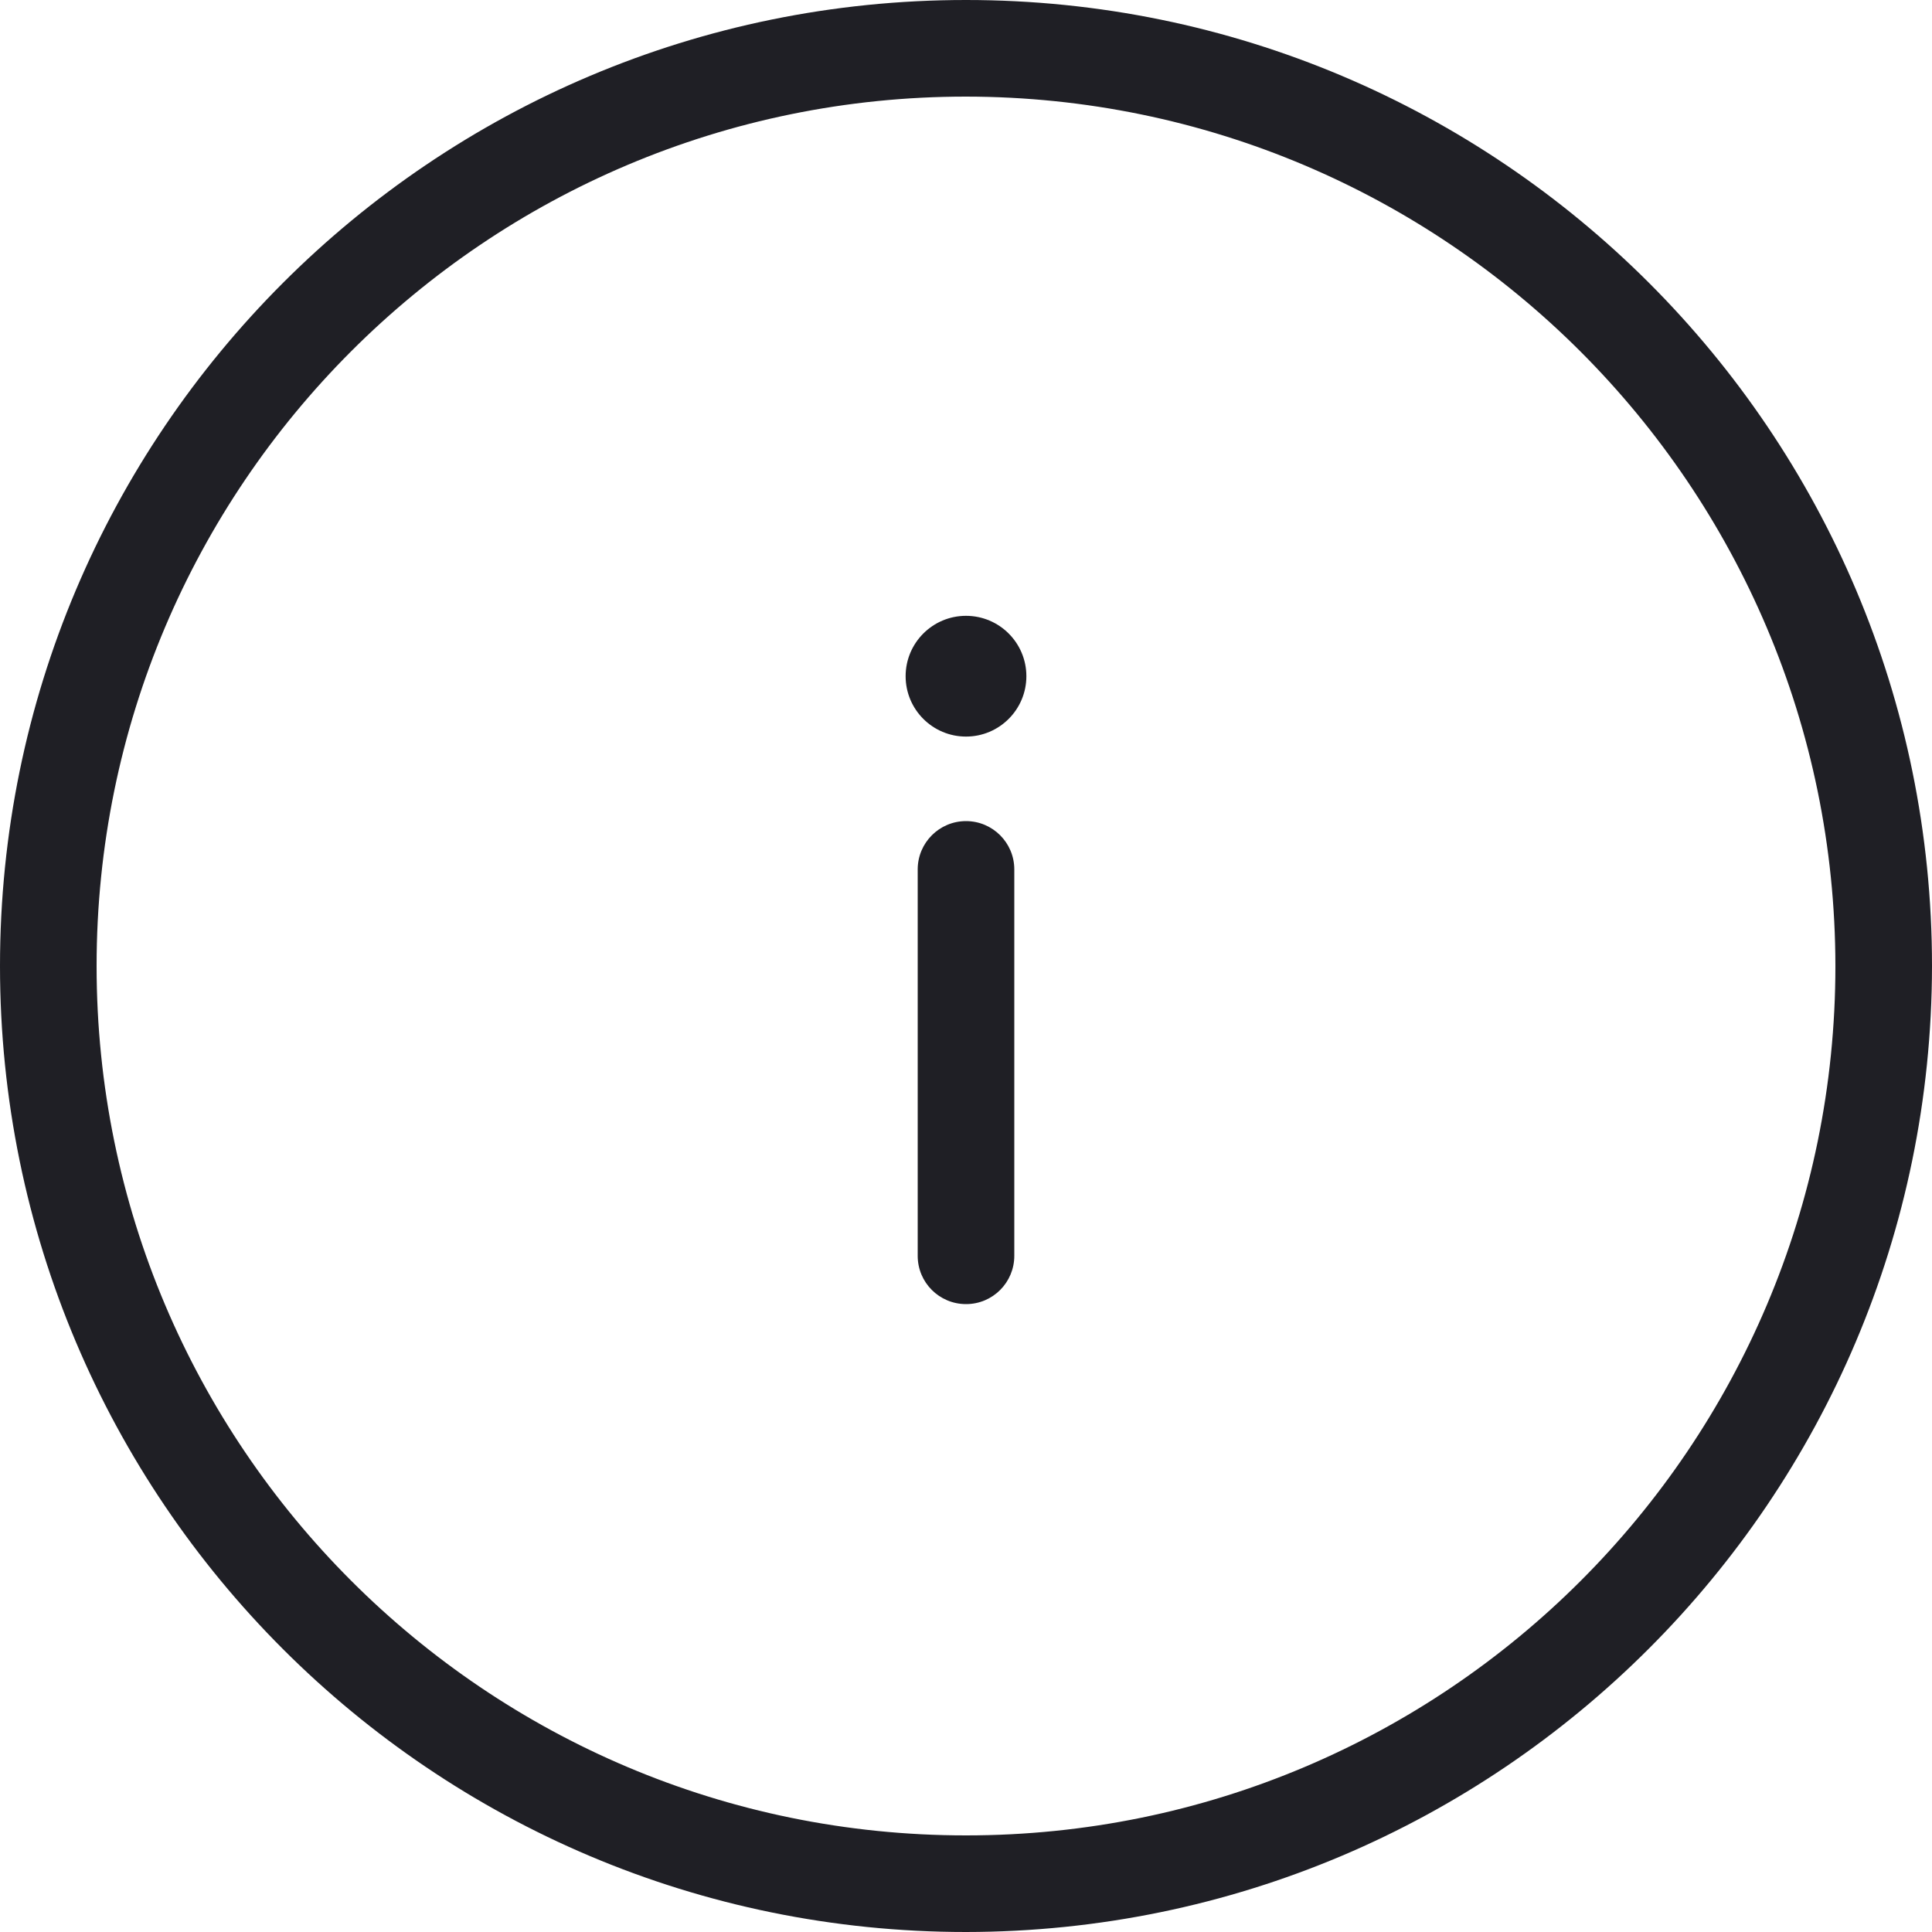
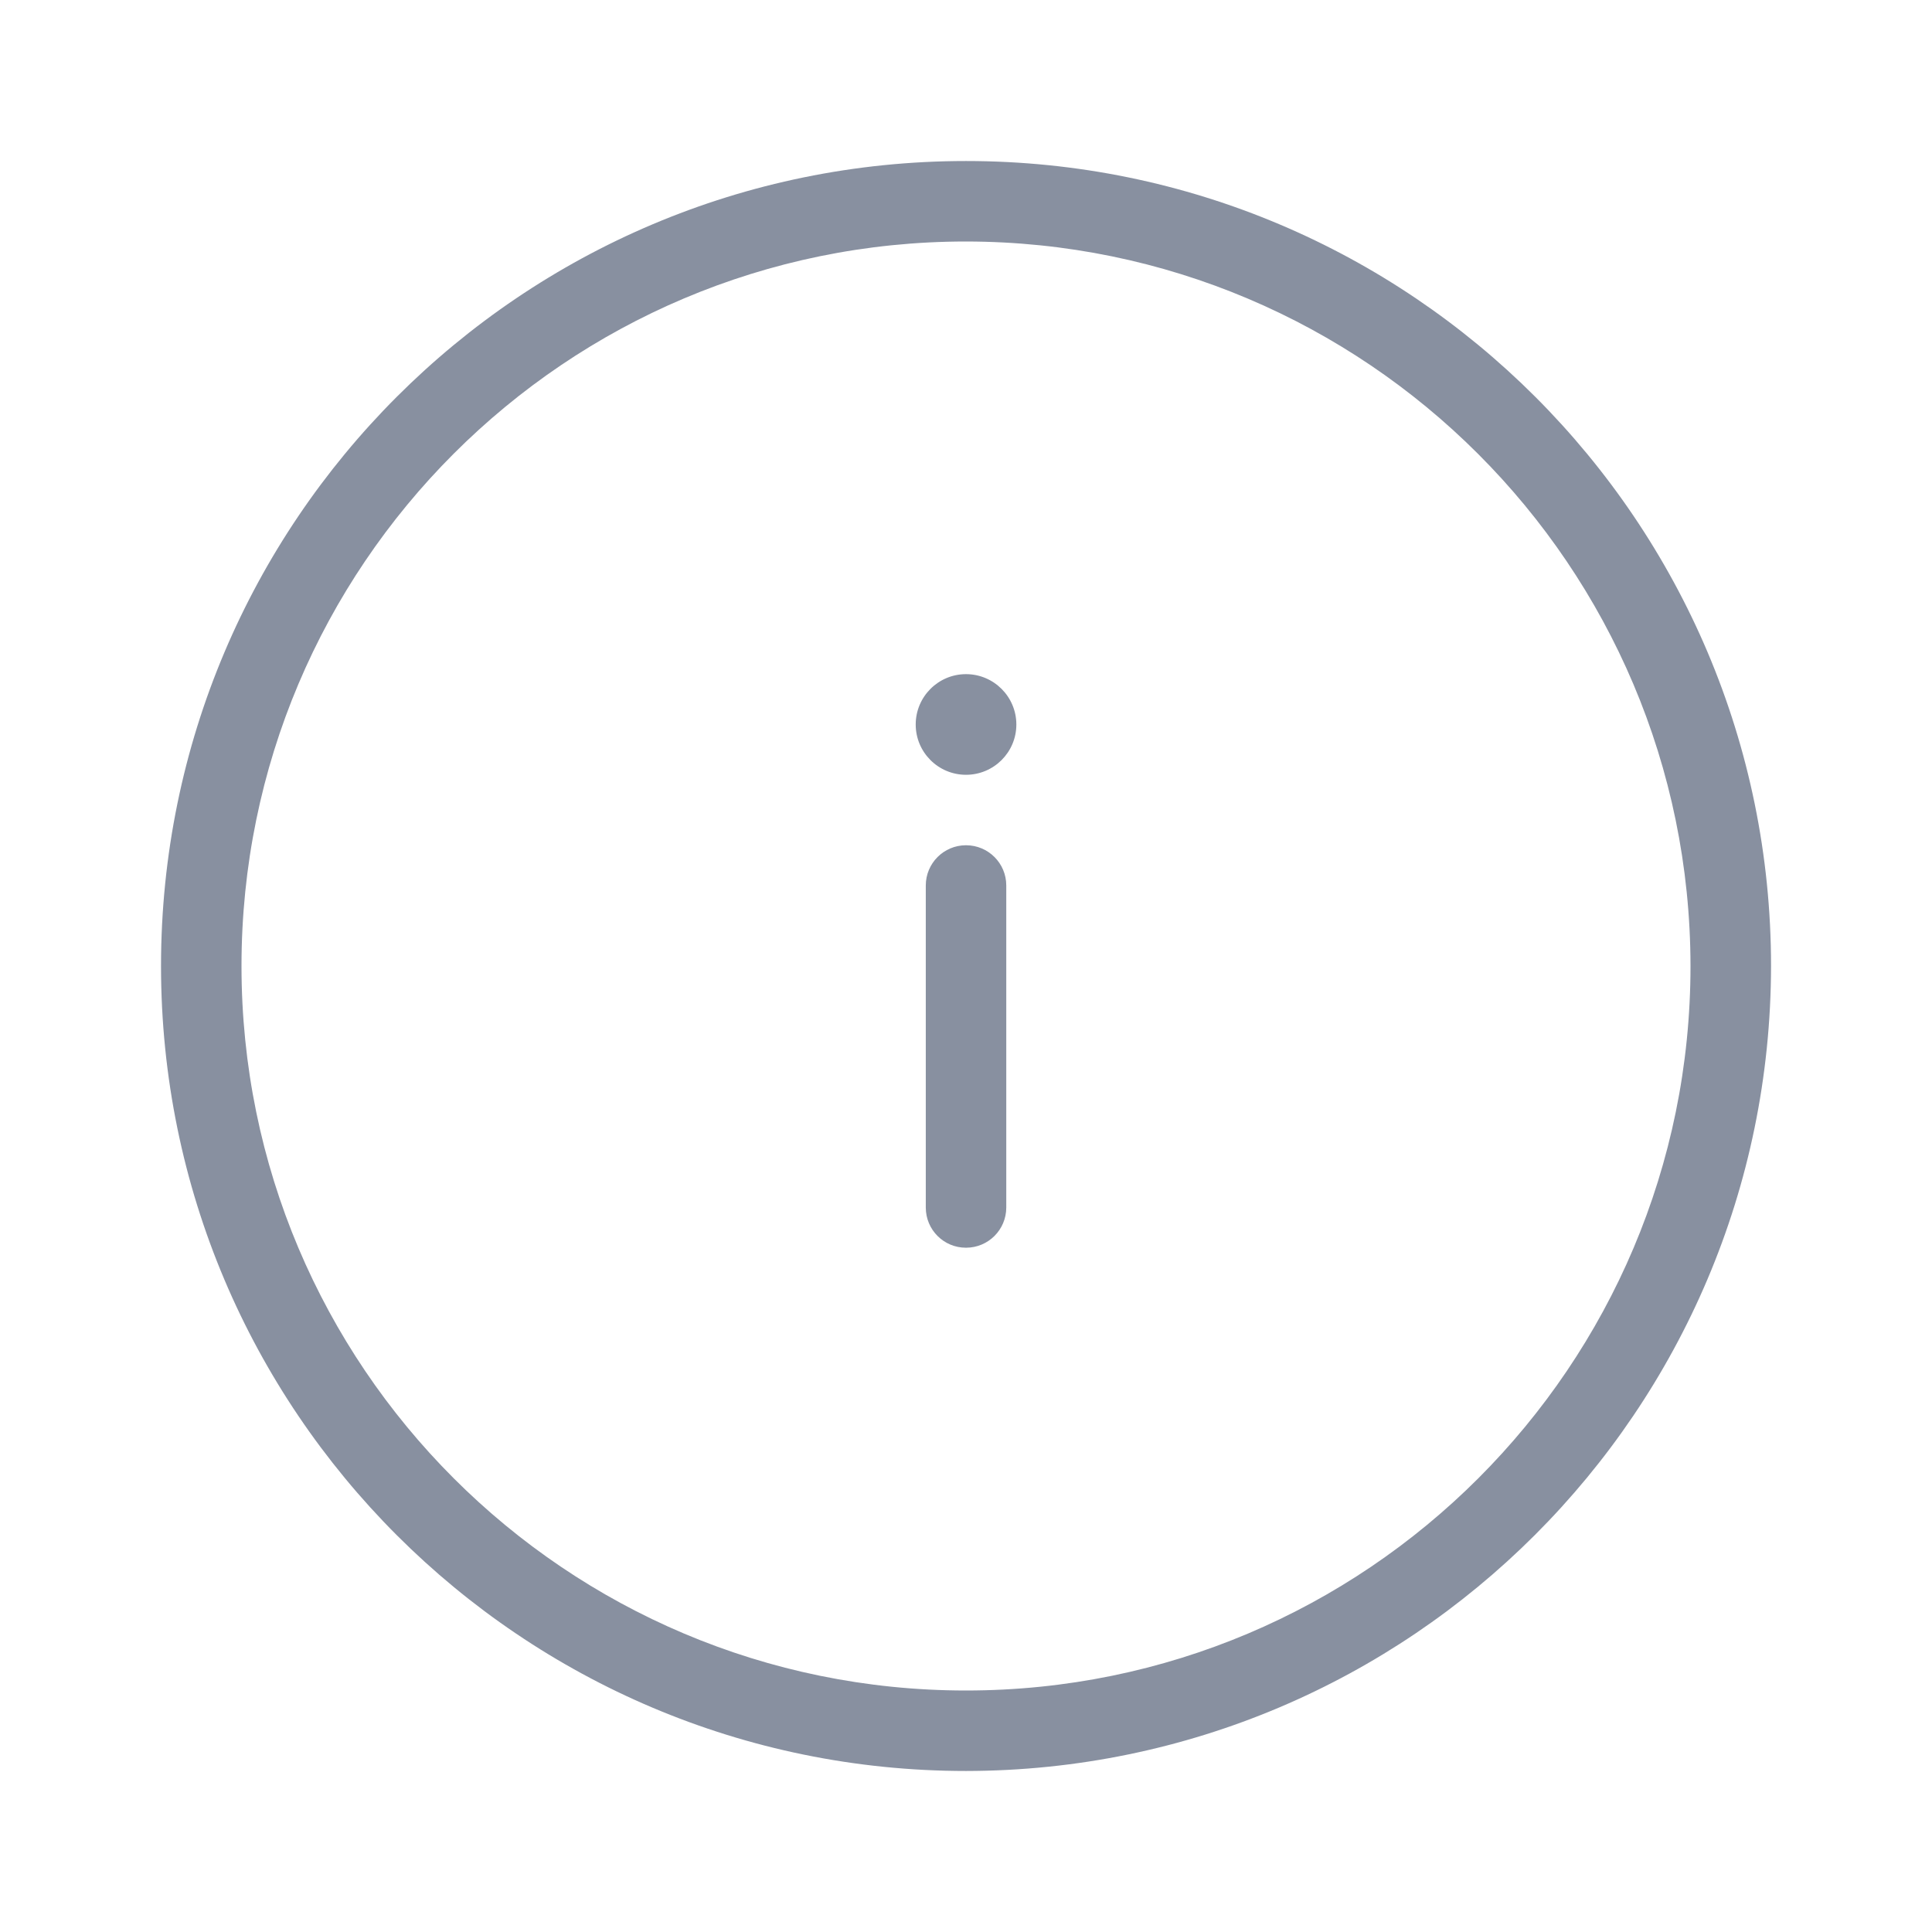
- <svg xmlns="http://www.w3.org/2000/svg" width="20" height="20" viewBox="0 0 20 20" fill="none">
-   <path d="M10 6.375C9.655 6.375 9.375 6.655 9.375 7C9.375 7.345 9.655 7.625 10 7.625C10.345 7.625 10.625 7.345 10.625 7C10.625 6.655 10.345 6.375 10 6.375ZM10 8.5C9.724 8.5 9.5 8.724 9.5 9V13.001C9.5 13.277 9.724 13.5 10 13.5H10.001C10.277 13.5 10.5 13.276 10.5 13V9C10.5 8.724 10.276 8.5 10 8.5ZM10 0C4.477 0 0 4.477 0 10C0 15.523 4.477 20 10 20C15.52 19.994 19.994 15.52 20 10C20 4.477 15.523 0 10 0ZM10 19C5.029 19 1 14.971 1 10C1 5.029 5.029 1 10 1C14.968 1.005 18.995 5.032 19 10C19 14.971 14.971 19 10 19Z" fill="#1F1F25" />
+ <svg xmlns="http://www.w3.org/2000/svg" width="32" height="32" viewBox="0 0 32 32" fill="none">
+   <path d="M16 11.166C15.54 11.166 15.167 11.54 15.167 12C15.167 12.46 15.54 12.833 16 12.833C16.46 12.833 16.834 12.46 16.834 12C16.834 11.54 16.46 11.166 16 11.166ZM16 14C15.632 14 15.334 14.298 15.334 14.666V20.001C15.334 20.369 15.632 20.667 16 20.666H16.001C16.369 20.666 16.667 20.368 16.667 20V14.666C16.667 14.298 16.369 14 16 14ZM16 2.667C8.637 2.667 2.667 8.636 2.667 16C2.667 23.364 8.637 29.333 16 29.333C23.36 29.325 29.325 23.36 29.334 16C29.334 8.636 23.364 2.667 16 2.667ZM16 28C9.373 28 4 22.627 4 16C4 9.372 9.373 4 16 4C22.625 4.007 27.993 9.375 28 16C28 22.627 22.628 28 16 28Z" fill="#8890A0" />
</svg>
